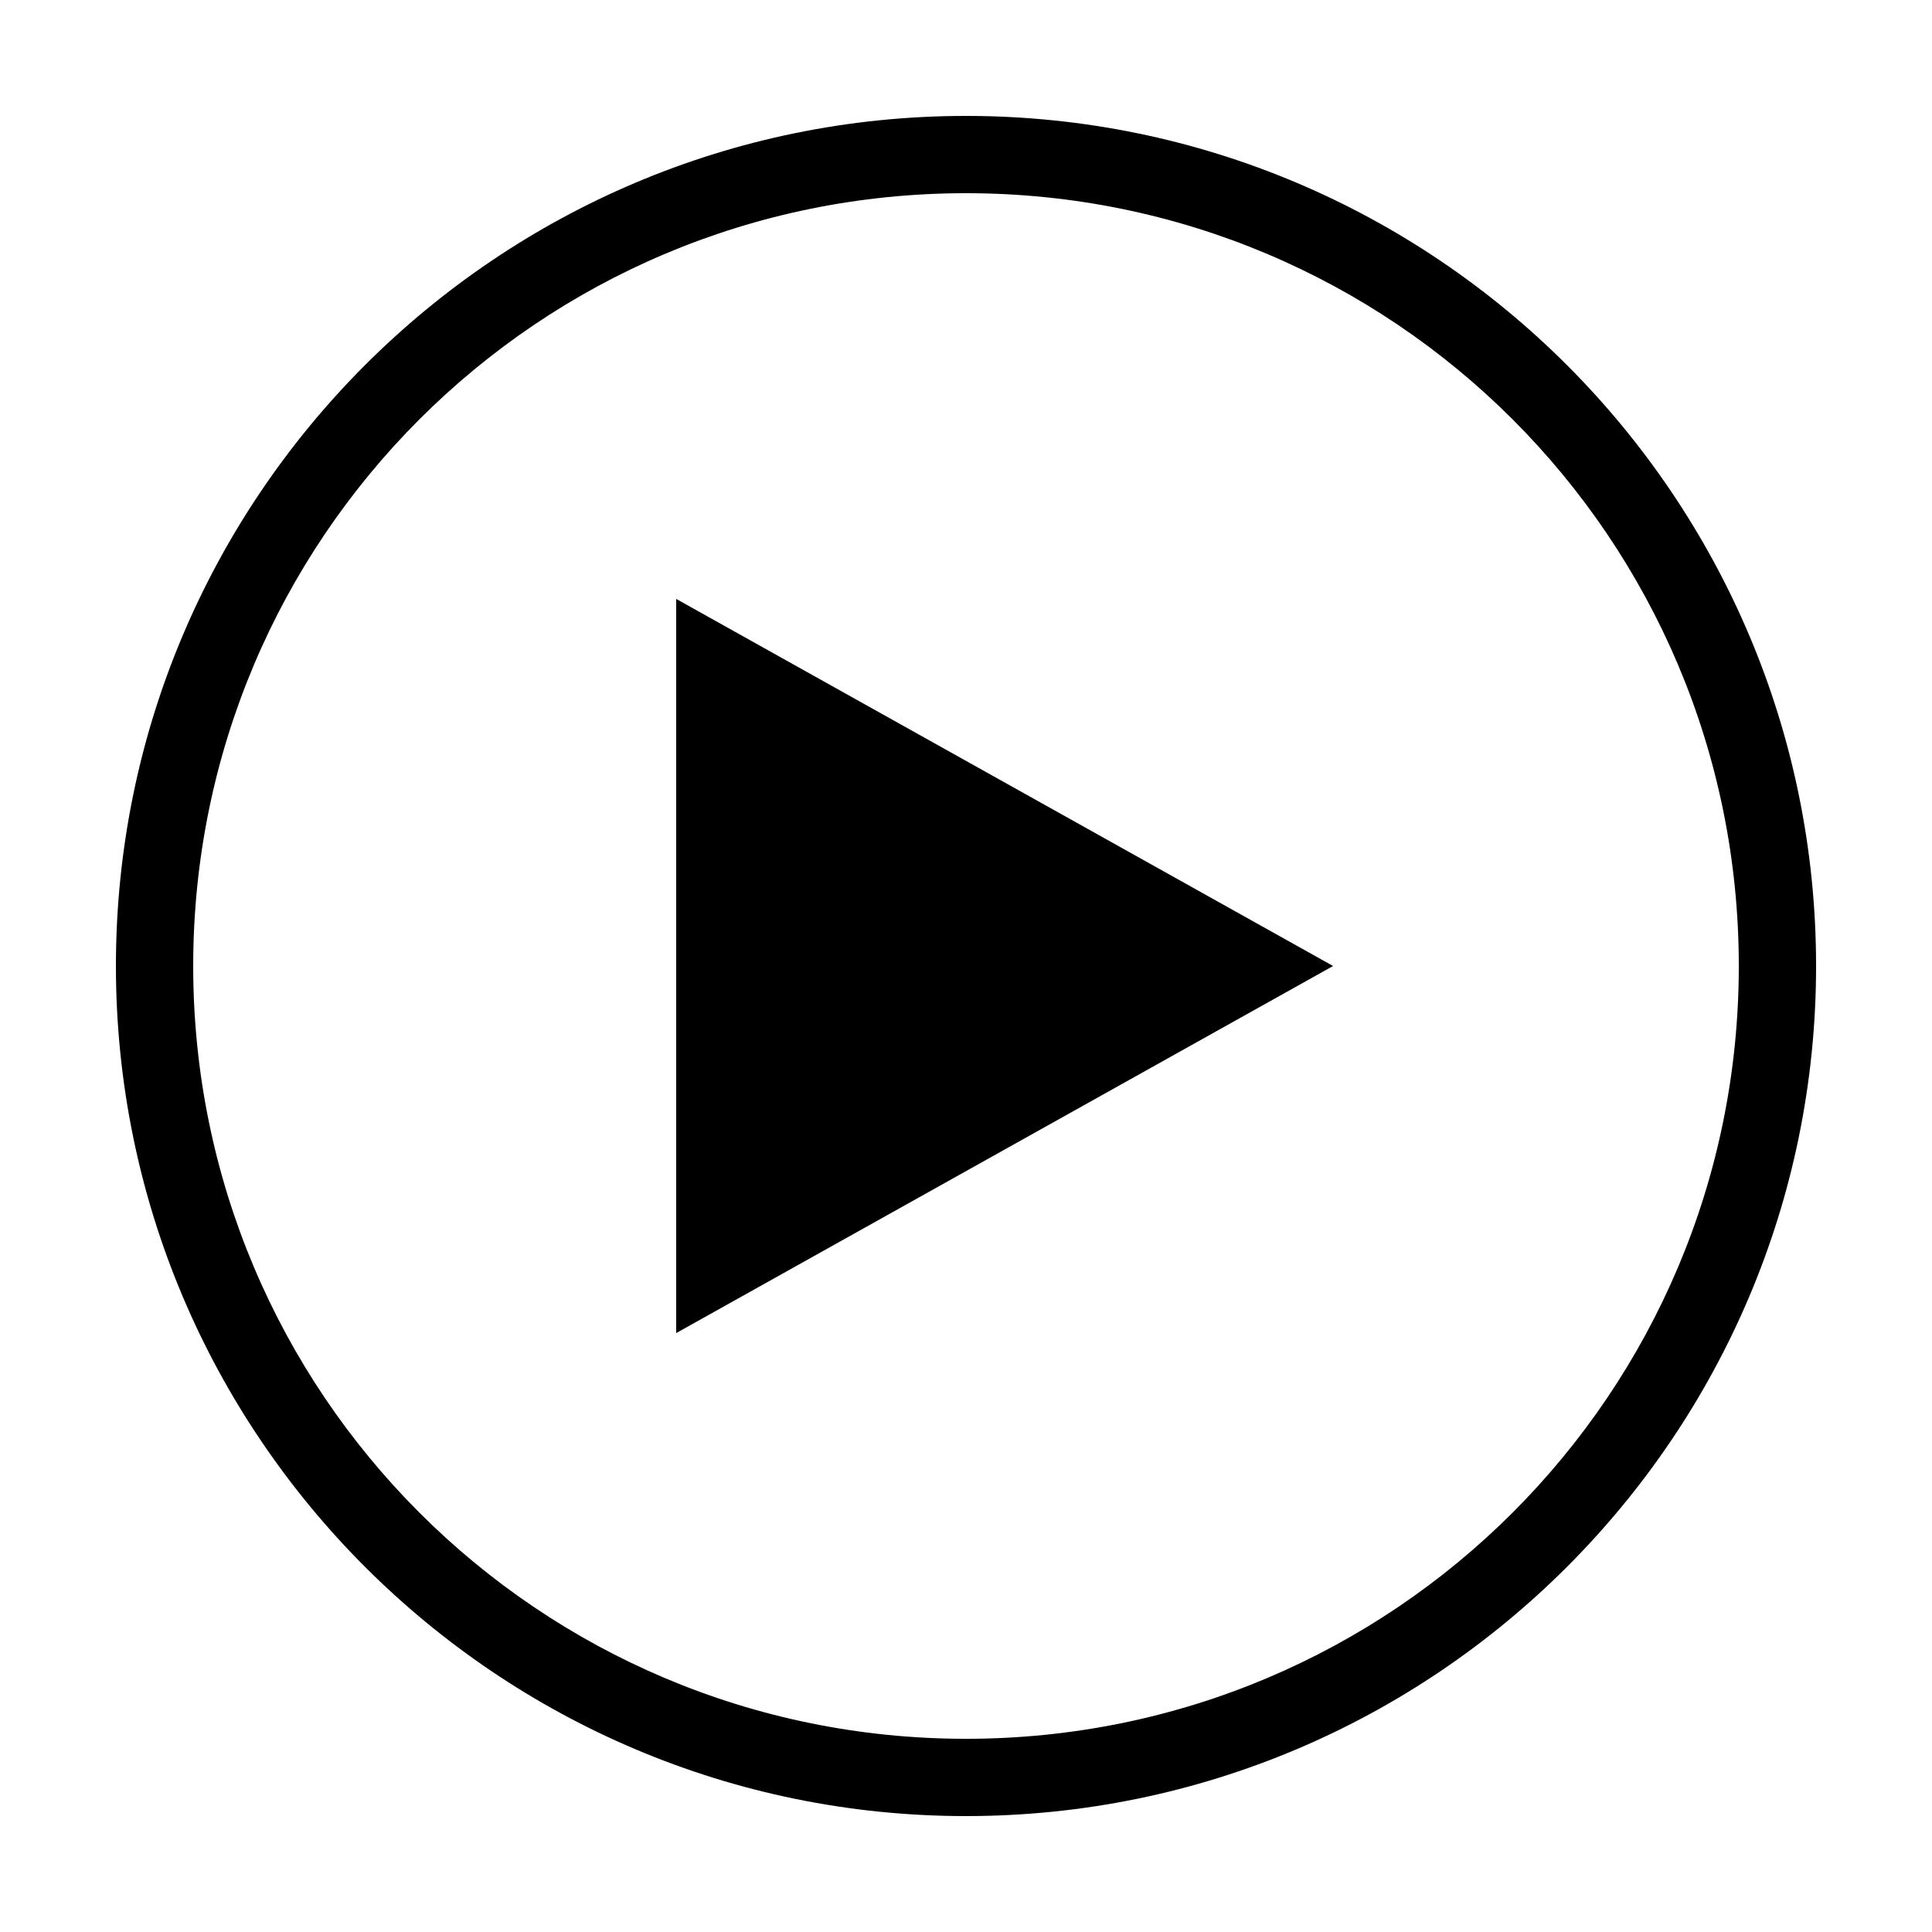
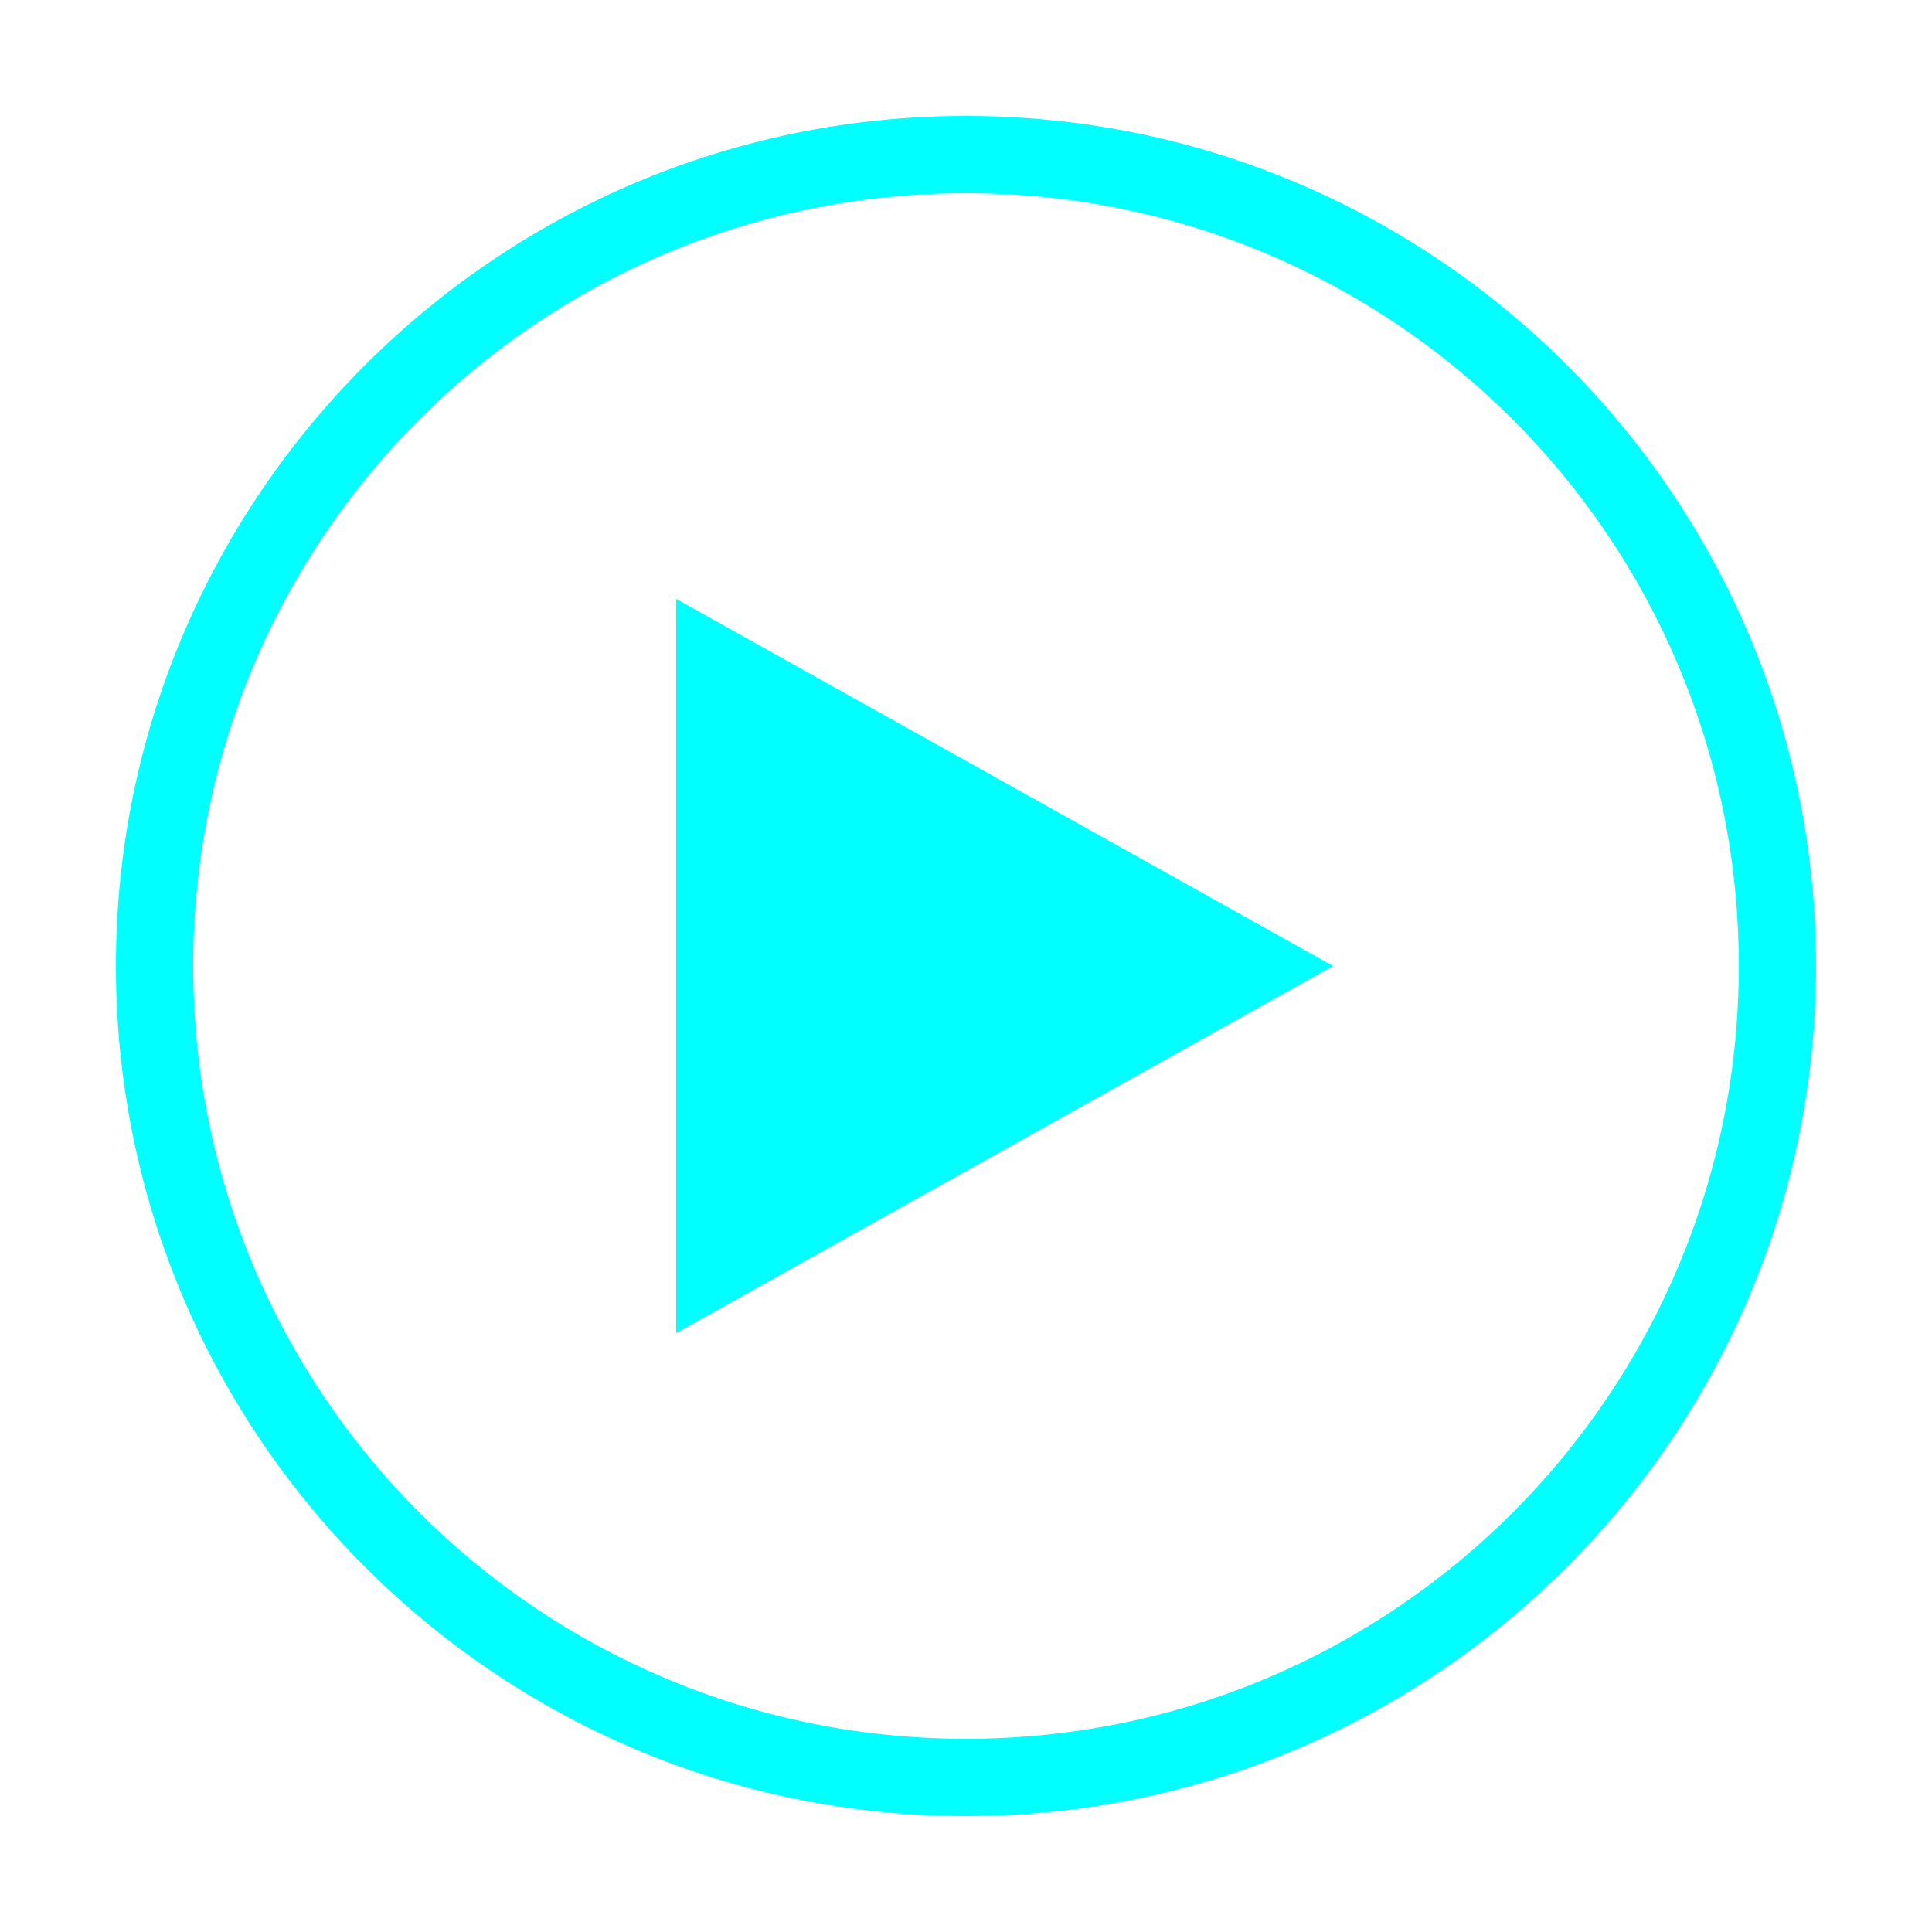
- <svg xmlns="http://www.w3.org/2000/svg" viewBox="0 0 100 100">
-   <path style="text-indent:0;text-transform:none;block-progression:tb" d="M50 6c-24.277 0-44 19.723-44 44 0 24.277 19.723 44 44 44s44-19.723 44-44C94 25.723 74.277 6 50 6zm0 4c22.115 0 40 17.885 40 40 0 22.115-17.885 40-40 40s-40-17.885-40-40C10 27.885 27.885 10 50 10zm-15 21v38l34-19-34-19z" overflow="visible" color="#000" />
+ <svg xmlns="http://www.w3.org/2000/svg" viewBox="0 0 100 100" className="icon">
+   <path d="M50 6c-24.277 0-44 19.723-44 44 0 24.277 19.723 44 44 44s44-19.723 44-44C94 25.723 74.277 6 50 6zm0 4c22.115 0 40 17.885 40 40 0 22.115-17.885 40-40 40s-40-17.885-40-40C10 27.885 27.885 10 50 10zm-15 21v38l34-19-34-19z" fill="aqua" />
</svg>
